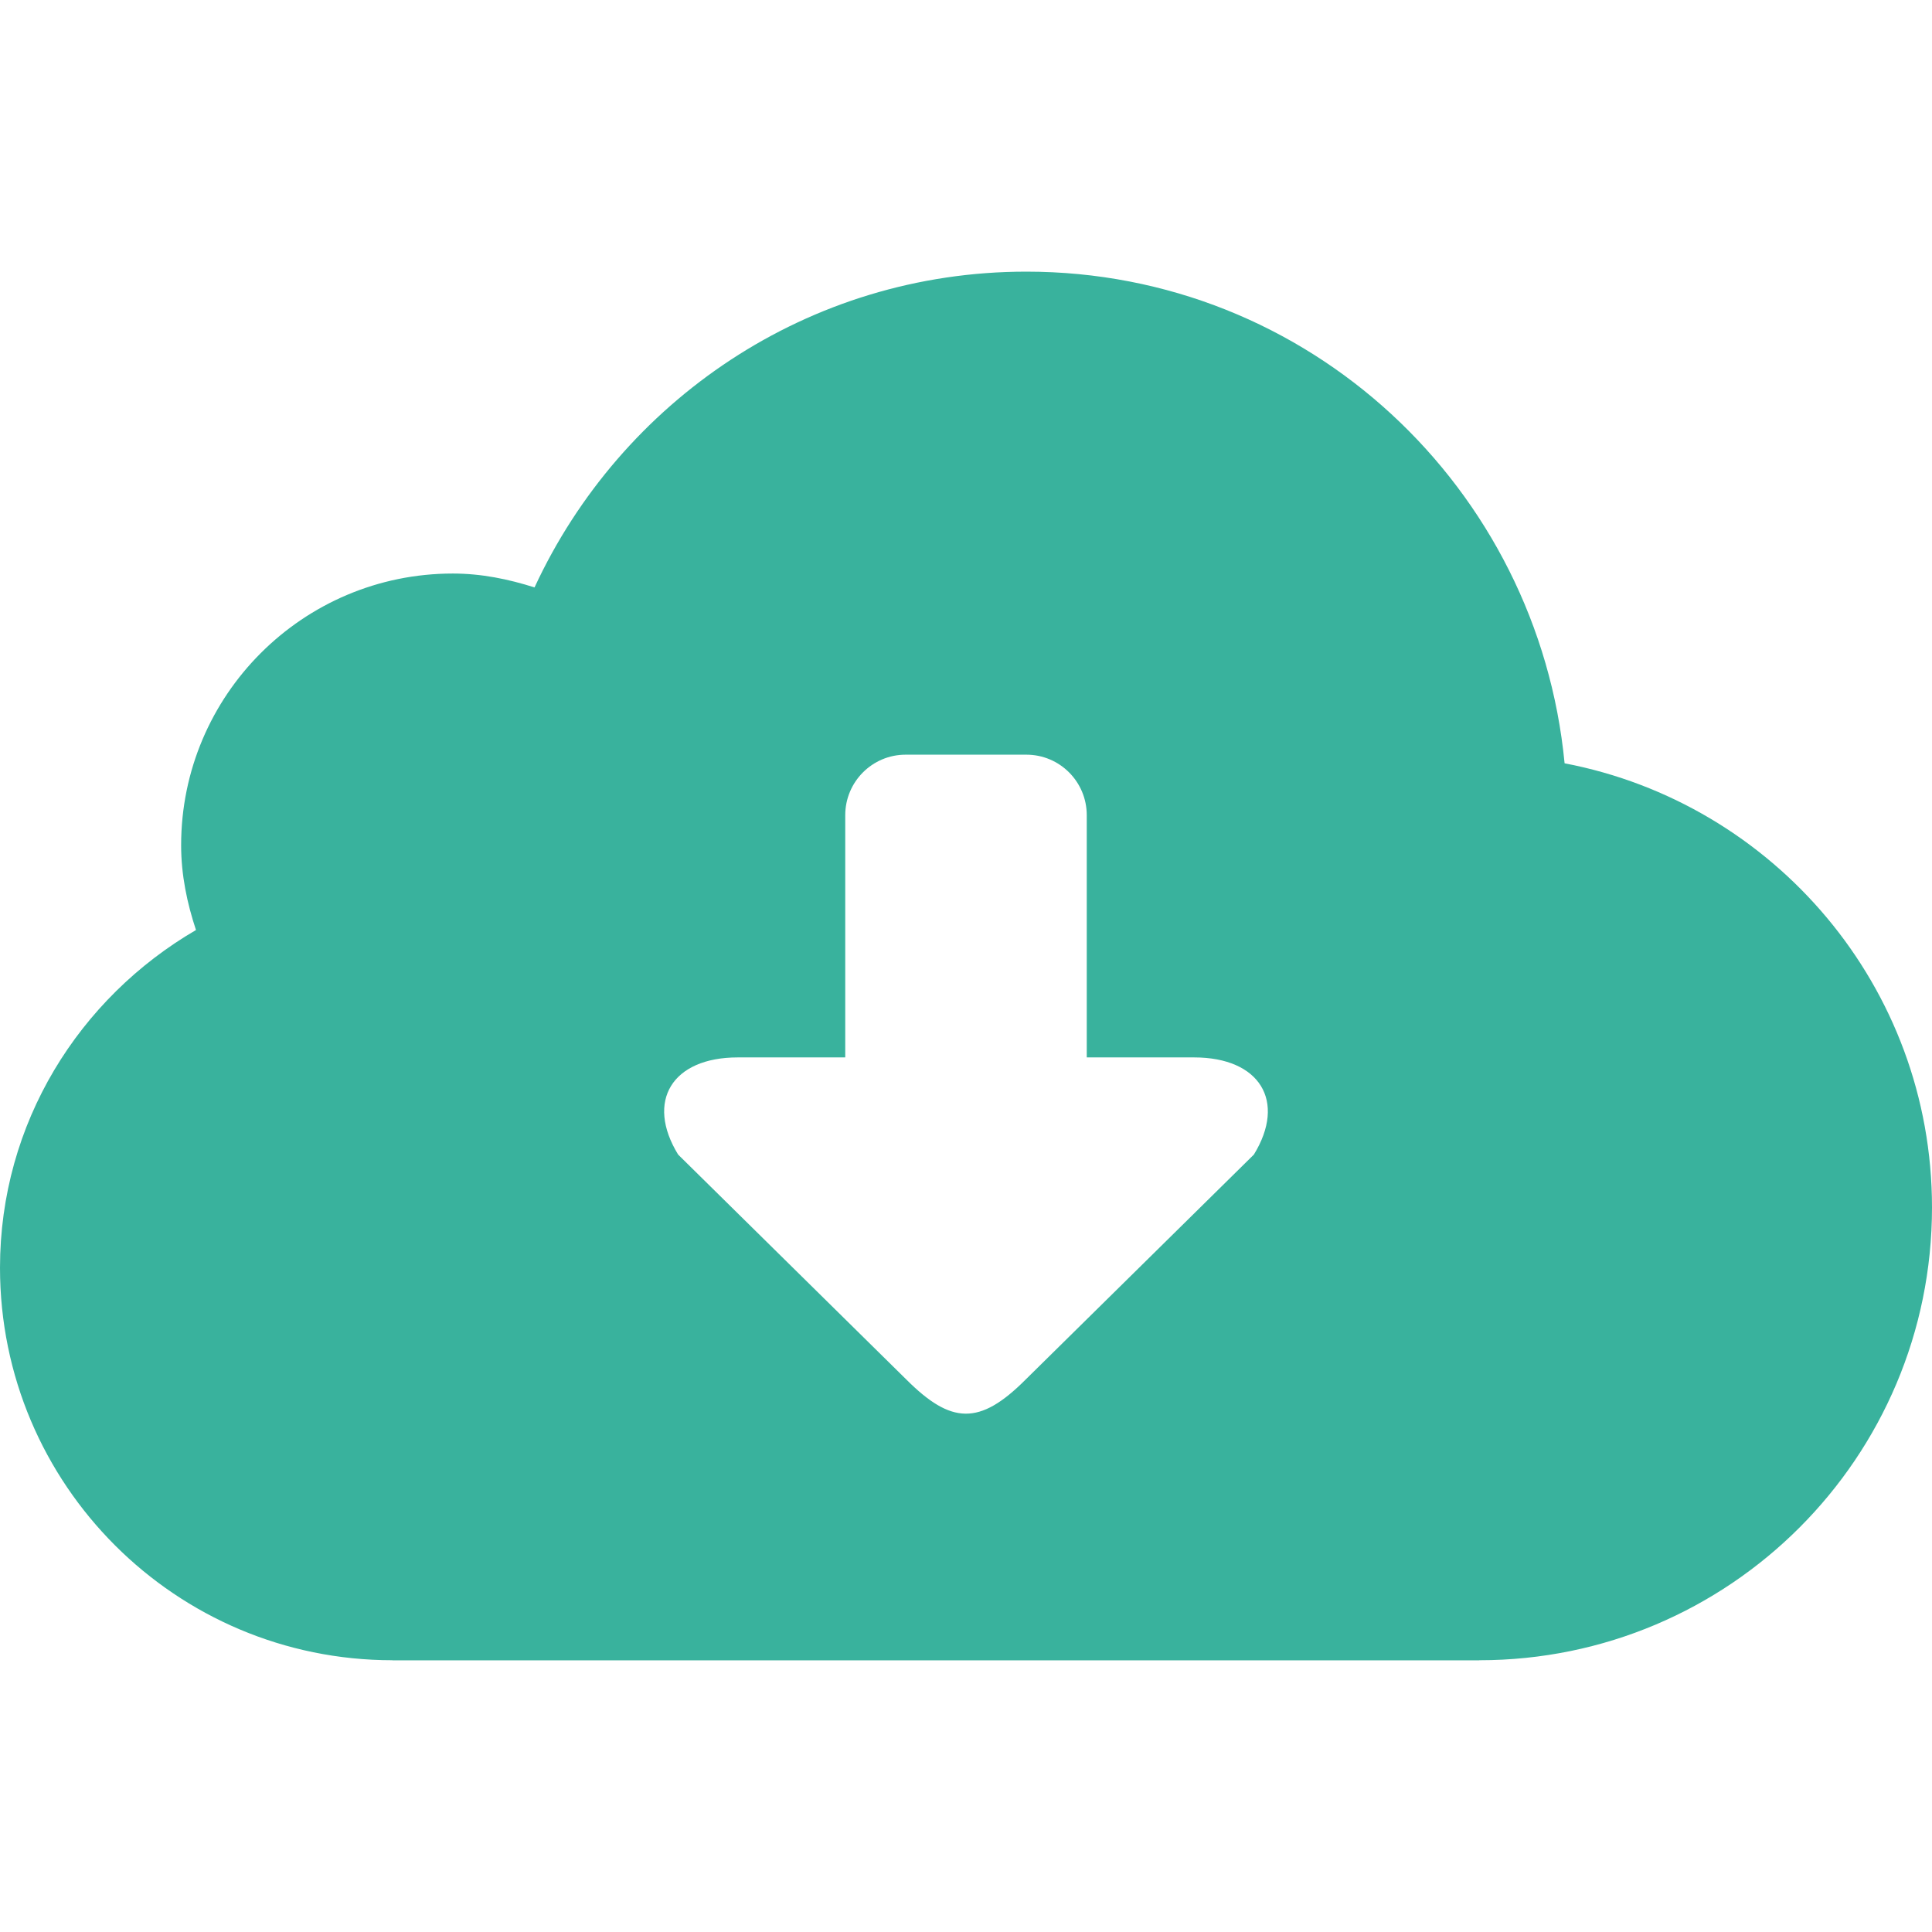
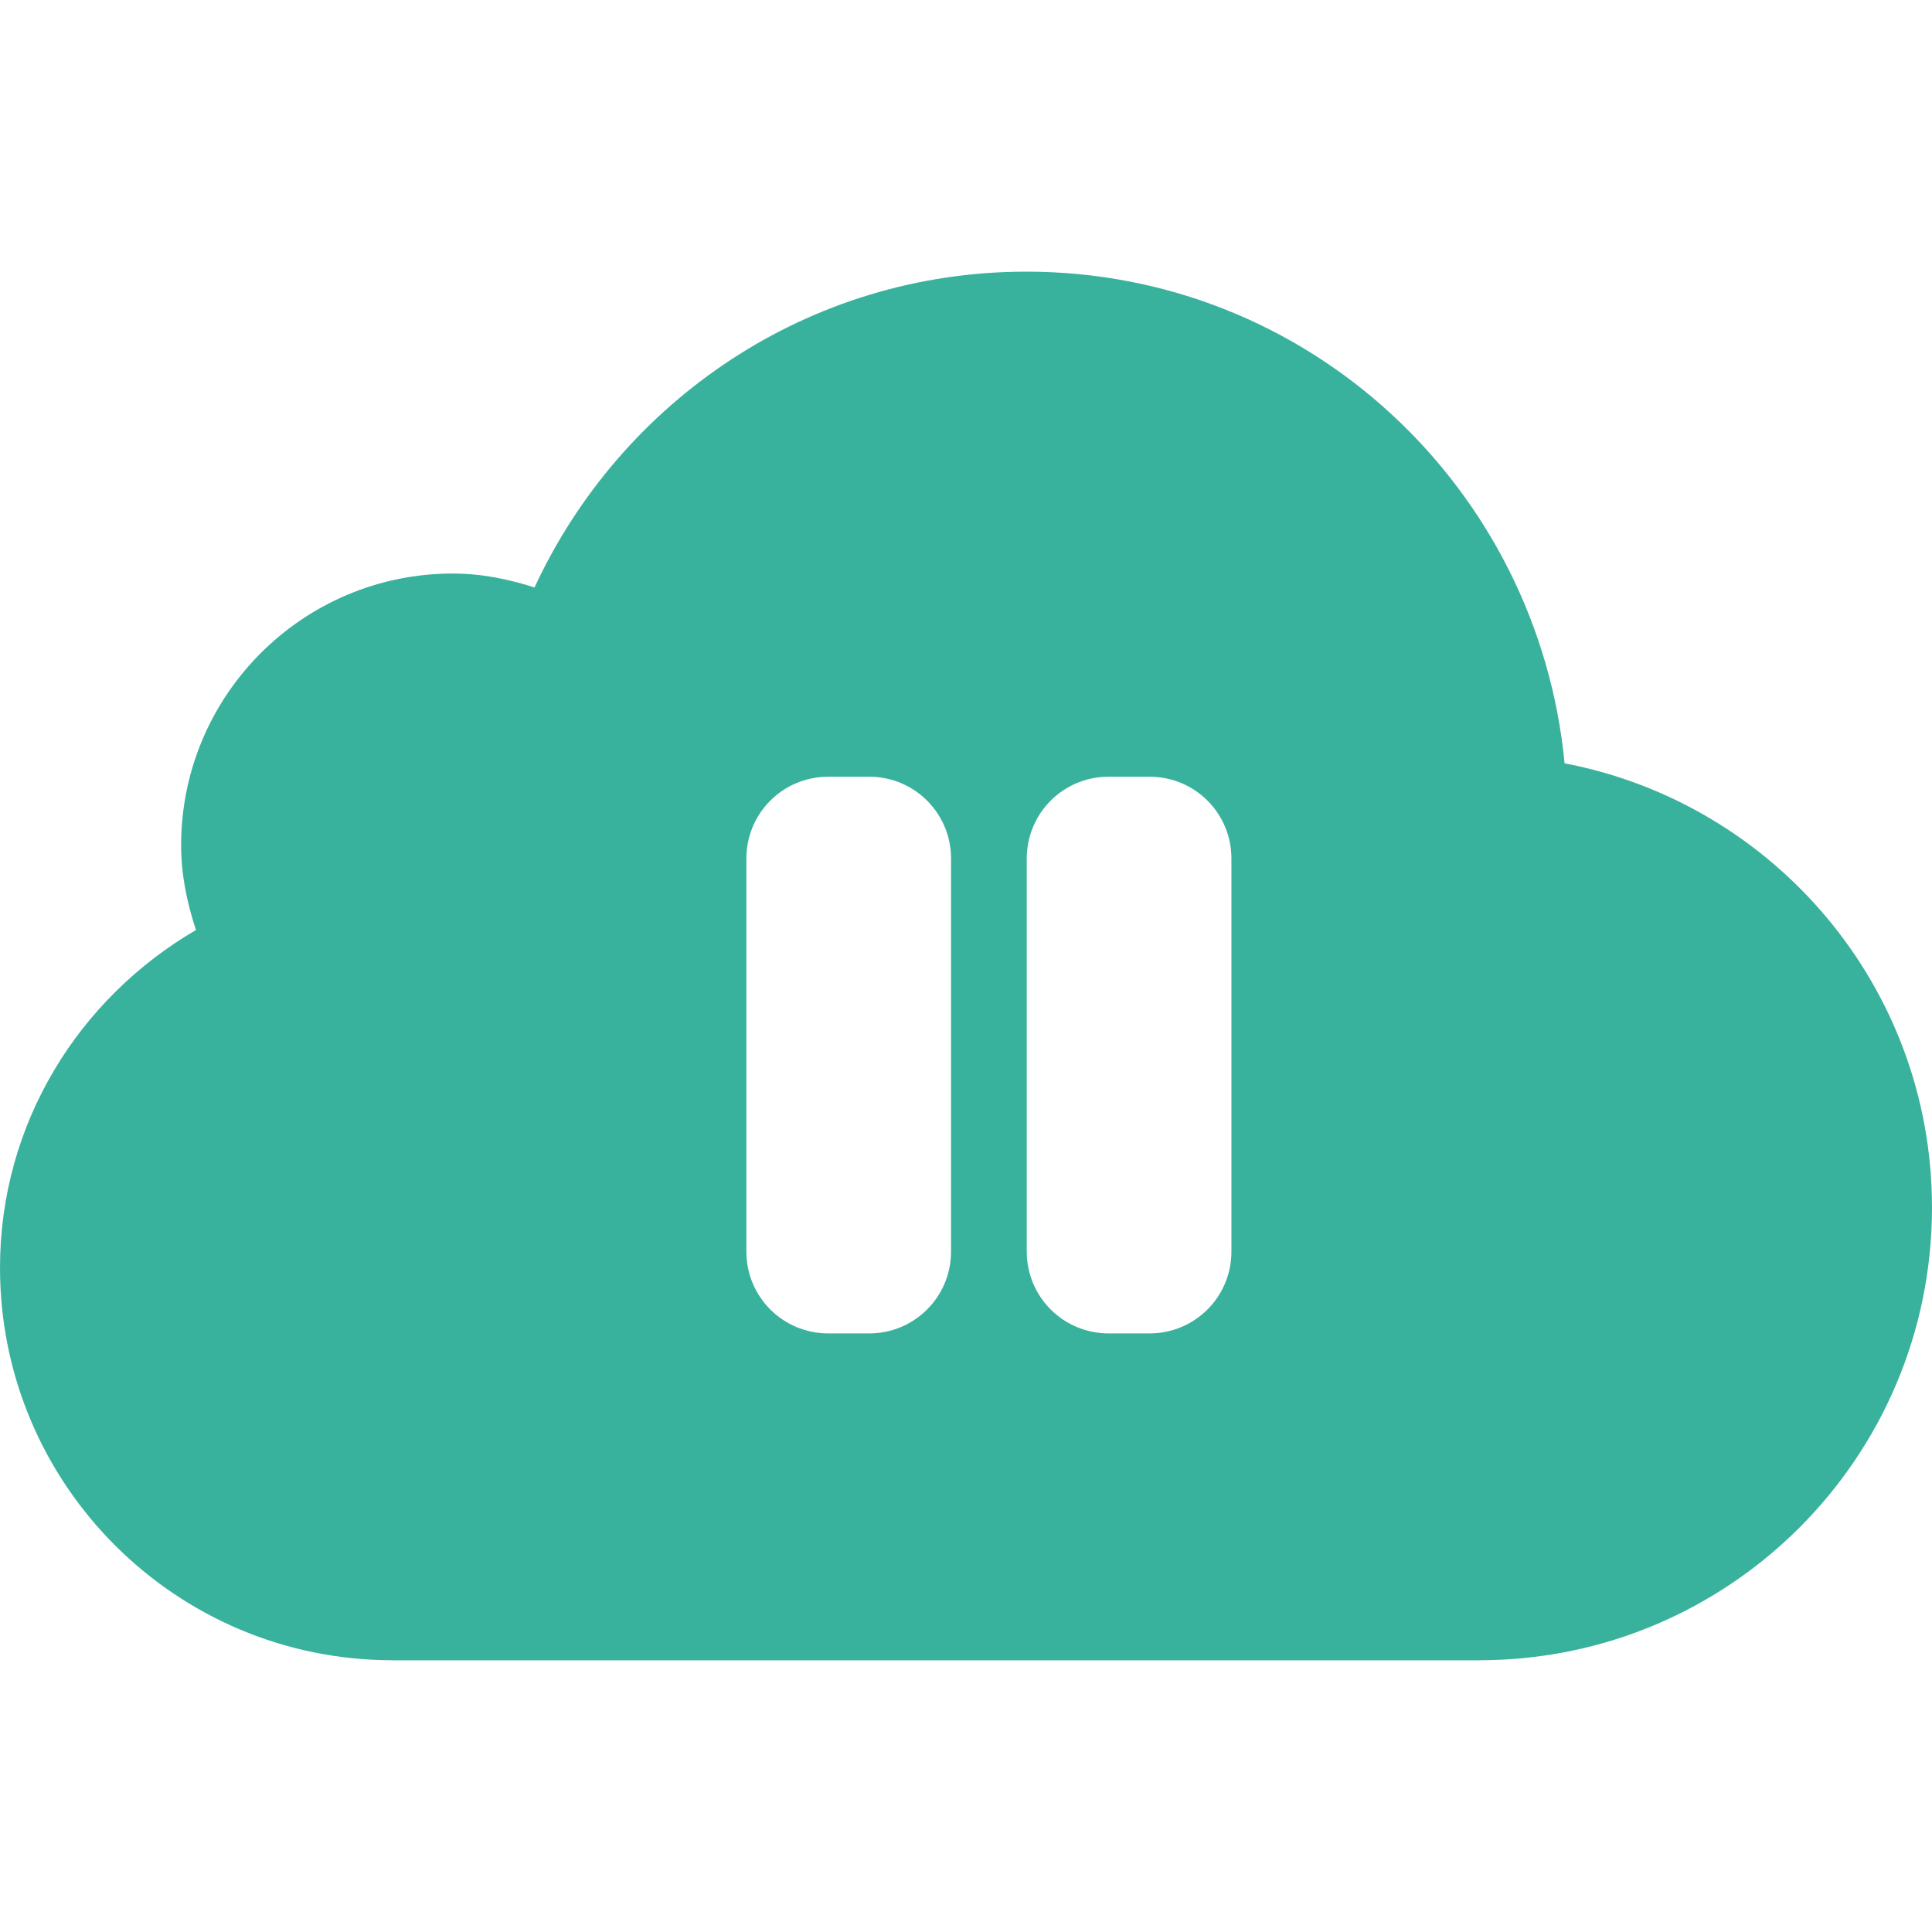
<svg xmlns="http://www.w3.org/2000/svg" version="1.1" id="Layer_1" x="0px" y="0px" viewBox="0 0 286.036 286.036" style="enable-background:new 0 0 286.036 286.036;" xml:space="preserve">
  <defs id="defs39" />
-   <g id="g3">
-     <path style="fill:#39B29D;" d="M231.641,113.009c-3.924-40.789-37.884-72.792-79.684-72.792c-32.36,0-60.053,19.201-72.819,46.752   c-3.853-1.225-7.849-2.056-12.095-2.056c-22.214,0-40.226,18.021-40.226,40.226c0,4.416,0.885,8.591,2.199,12.551   C11.728,147.765,0,166.26,0,187.696c0,32.092,26.013,58.105,58.105,58.105v0.018H219.01v-0.018   c37.035,0,67.026-30.009,67.026-67.044C286.027,146.075,262.615,118.927,231.641,113.009z M185.64,170.935l-33.799,33.316   c-6.821,6.838-11.022,6.615-17.646,0l-33.799-33.316c-4.845-7.911-0.885-14.383,8.823-14.383h15.921v-35.864   c0-4.943,4.005-8.957,8.939-8.957h17.878c4.943,0,8.939,4.014,8.939,8.957v35.864h15.903   C186.507,156.552,190.494,163.024,185.64,170.935z" id="path5" />
-   </g>
+   <path style="fill:#39b29d" d="M 151.957 40.217 C 119.597 40.217 91.905 59.418 79.139 86.969 C 75.286 85.744 71.289 84.912 67.043 84.912 C 44.829 84.912 26.816 102.934 26.816 125.139 C 26.816 129.555 27.702 133.729 29.016 137.689 C 11.728 147.764 0 166.259 0 187.695 C 0 219.787 26.013 245.801 58.105 245.801 L 58.105 245.818 L 219.01 245.818 L 219.01 245.801 C 256.045 245.801 286.035 215.793 286.035 178.758 C 286.026 146.076 262.615 118.928 231.641 113.01 C 227.717 72.221 193.757 40.217 151.957 40.217 z M 122.621 114.994 L 128.682 114.994 C 135.396 114.994 140.803 120.401 140.803 127.115 L 140.803 185.291 C 140.803 192.006 135.396 197.412 128.682 197.412 L 122.621 197.412 C 115.907 197.412 110.502 192.006 110.502 185.291 L 110.502 127.115 C 110.502 120.401 115.907 114.994 122.621 114.994 z M 164.133 114.994 L 170.193 114.994 C 176.908 114.994 182.314 120.401 182.314 127.115 L 182.314 185.291 C 182.314 192.006 176.908 197.412 170.193 197.412 L 164.133 197.412 C 157.418 197.412 152.014 192.006 152.014 185.291 L 152.014 127.115 C 152.014 120.401 157.418 114.994 164.133 114.994 z " id="path5" />
  <g id="g7" />
  <g id="g9" />
  <g id="g11" />
  <g id="g13" />
  <g id="g15" />
  <g id="g17" />
  <g id="g19" />
  <g id="g21" />
  <g id="g23" />
  <g id="g25" />
  <g id="g27" />
  <g id="g29" />
  <g id="g31" />
  <g id="g33" />
  <g id="g35" />
</svg>
